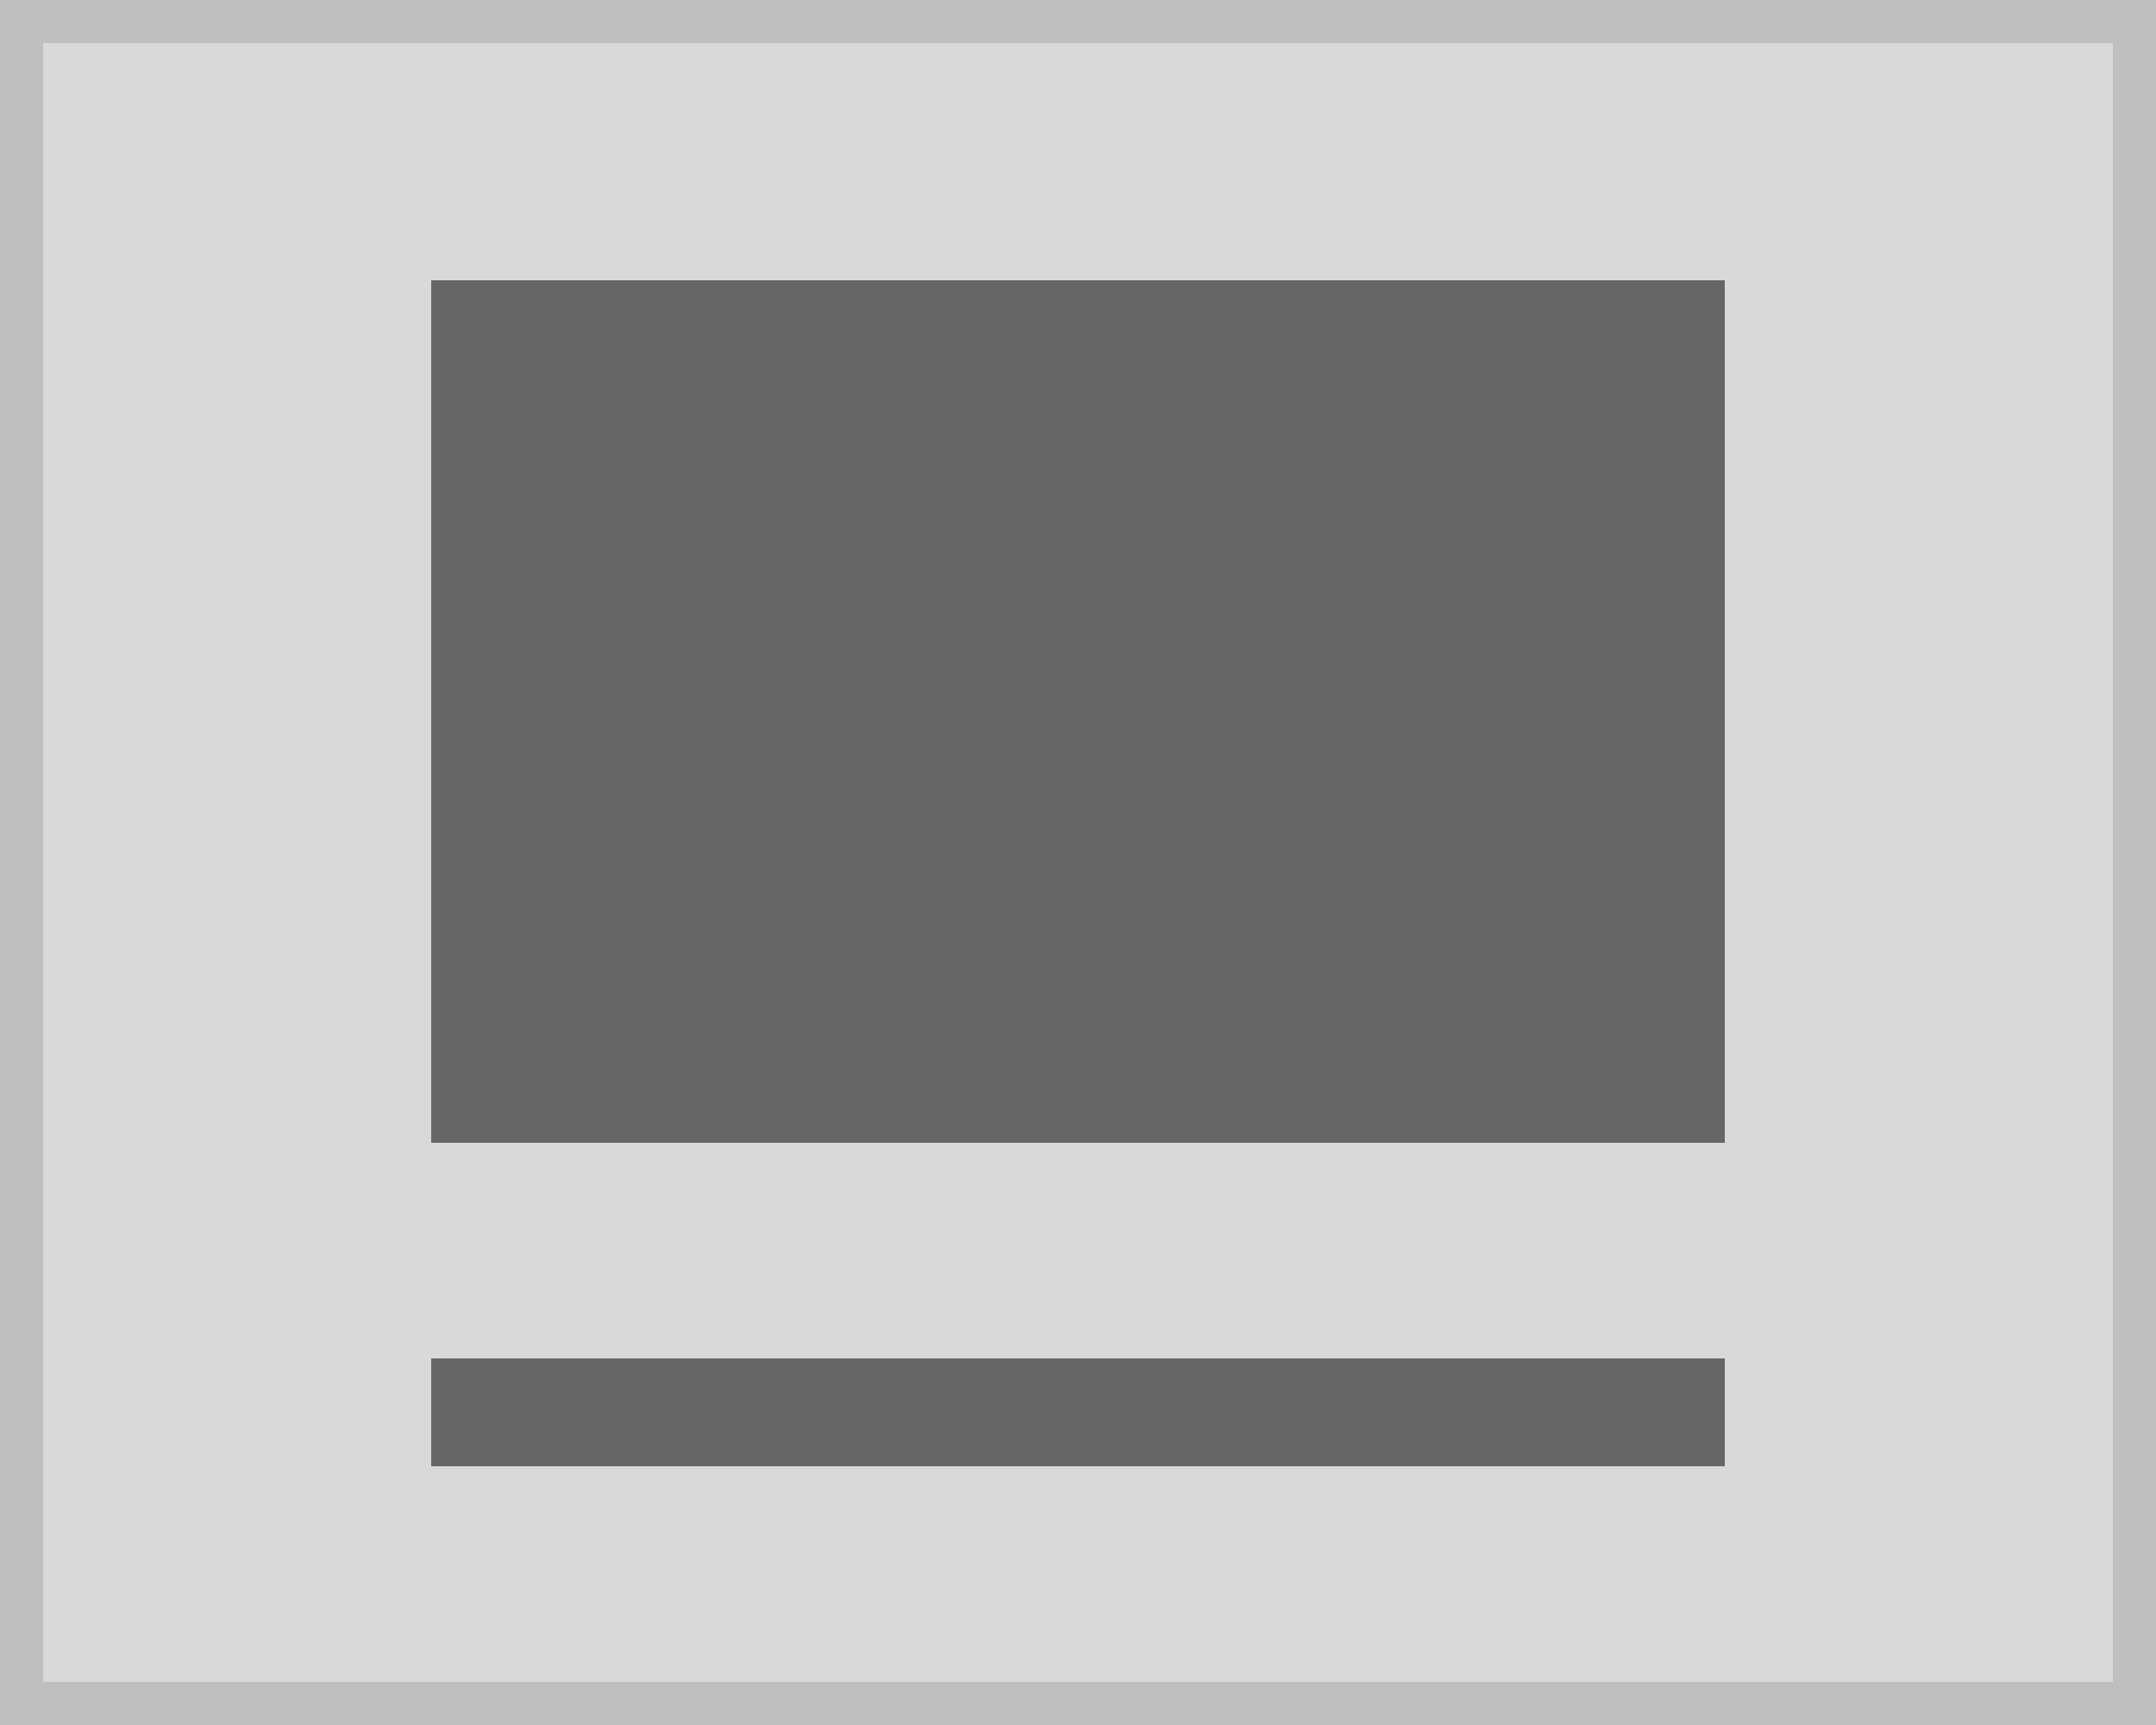
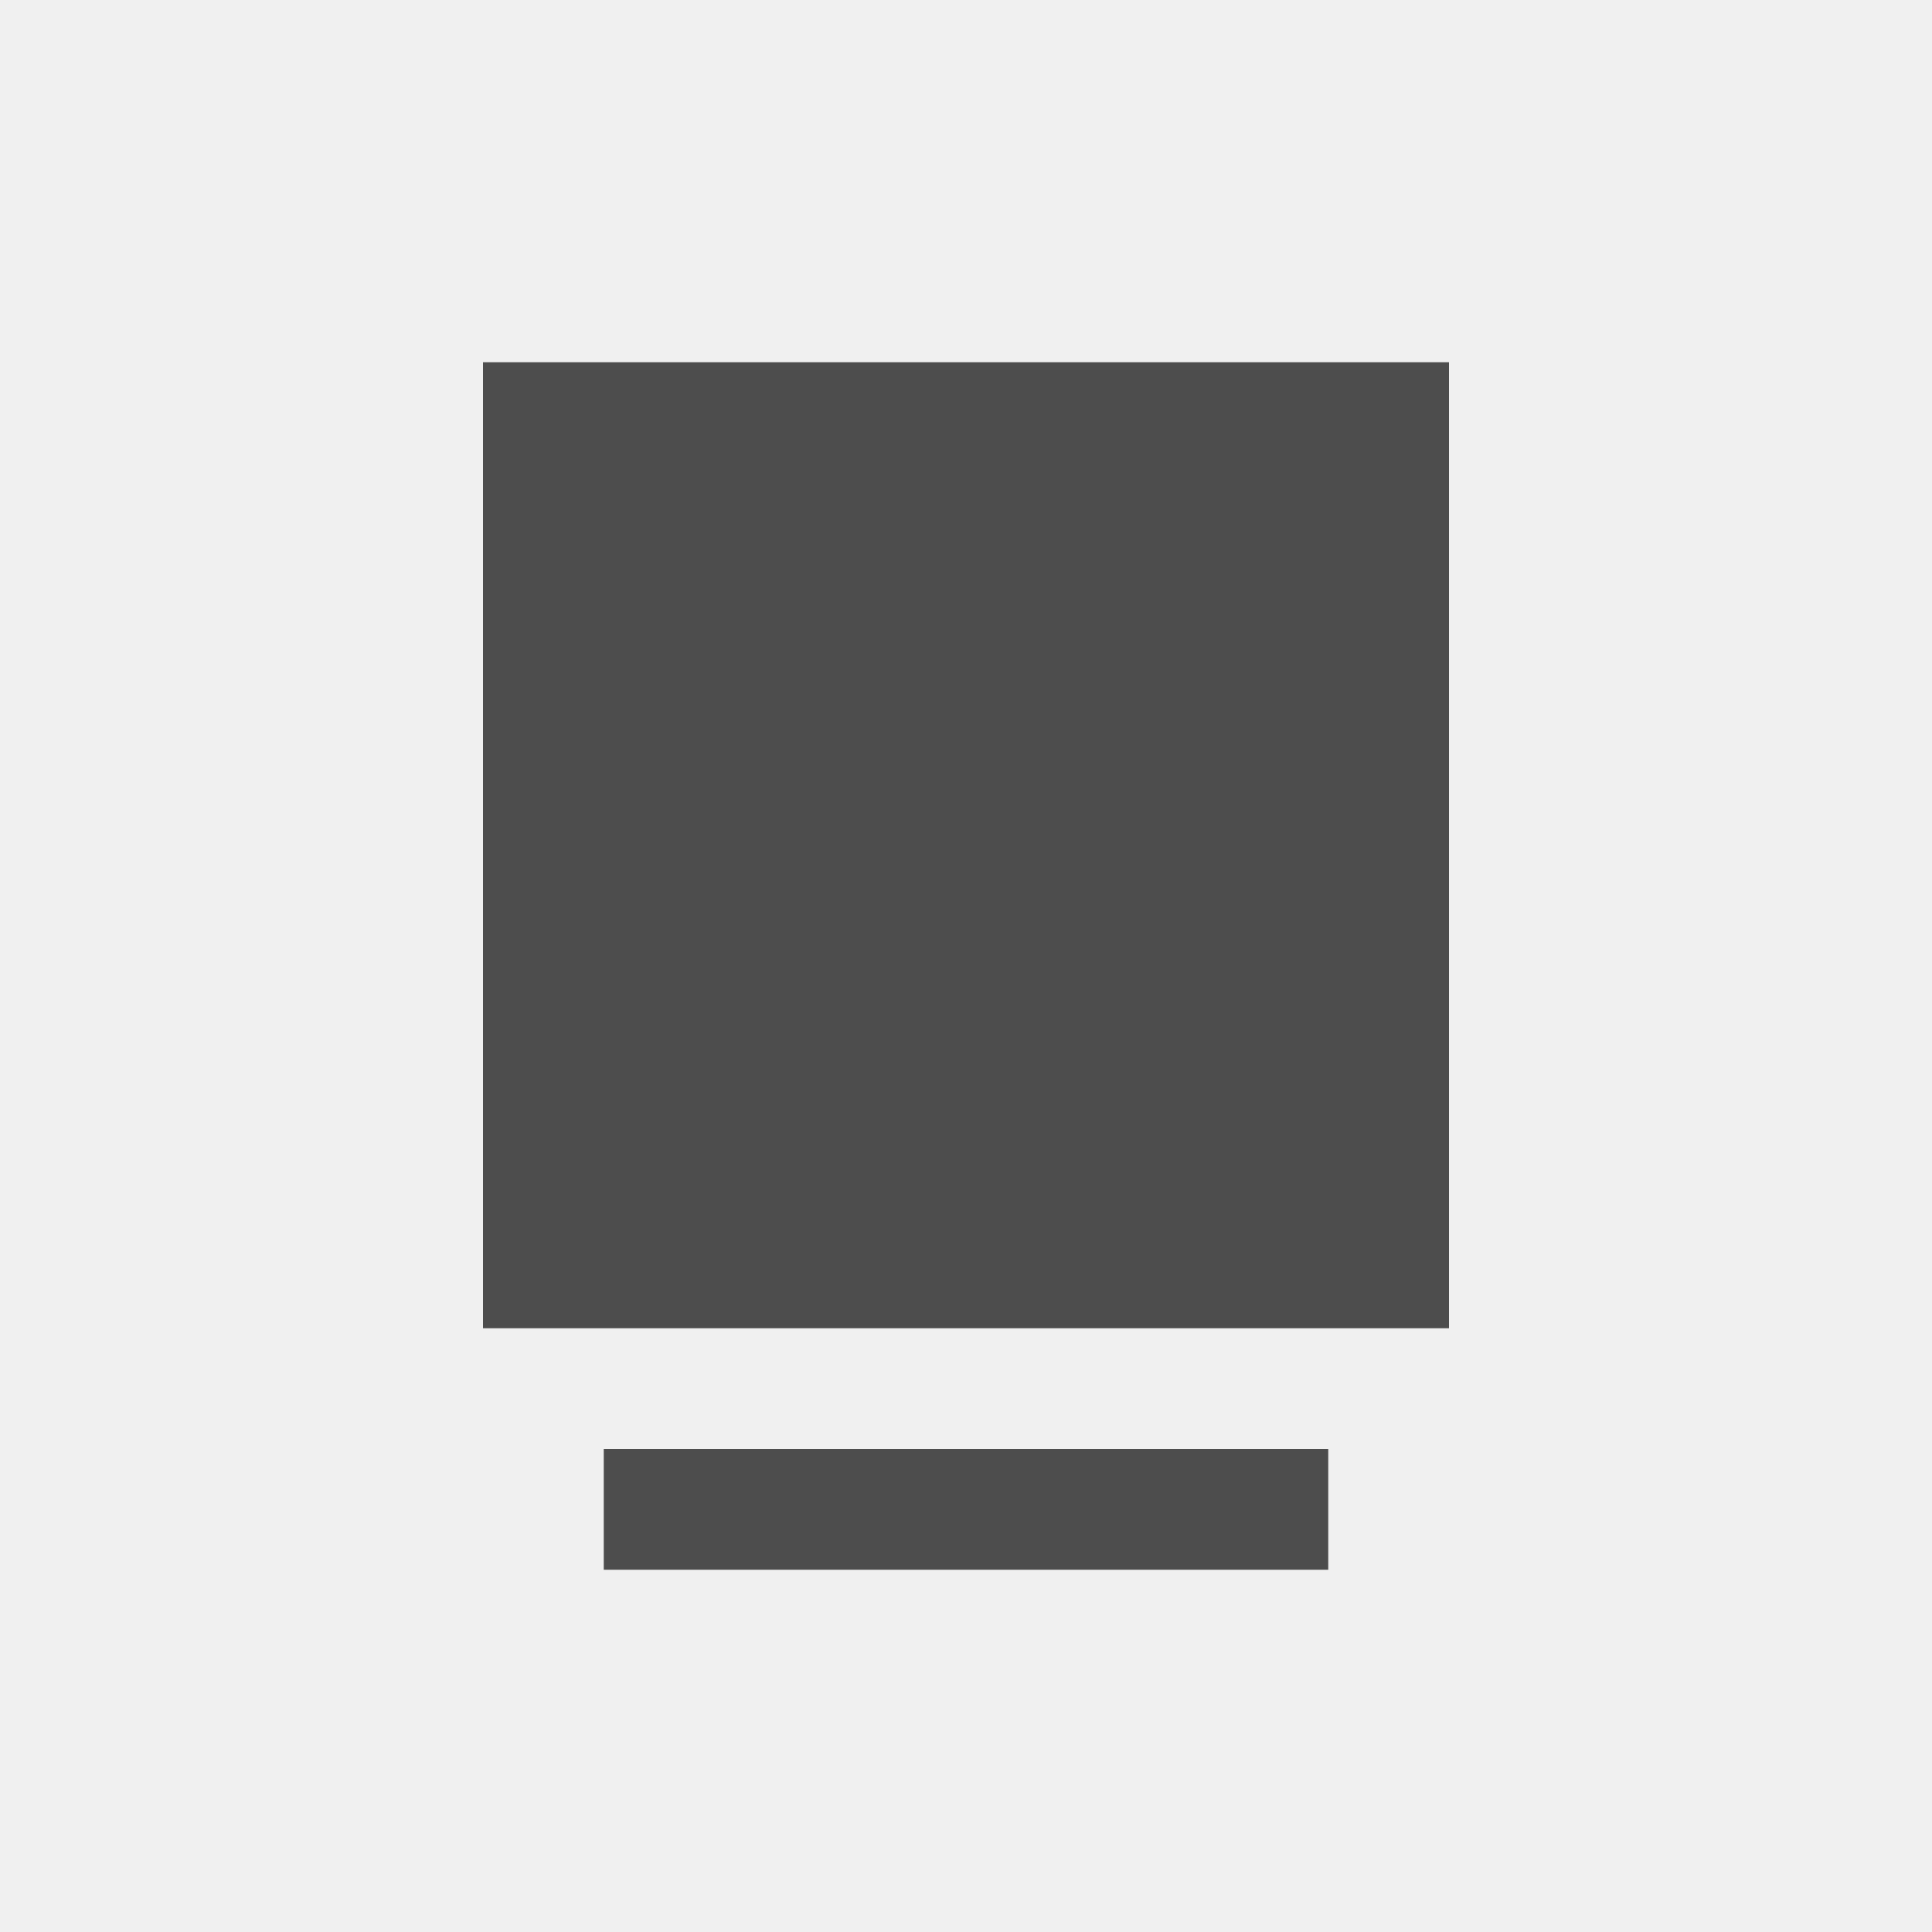
- <svg xmlns="http://www.w3.org/2000/svg" width="100" height="80" viewBox="0 0 100 80">
-   <g fill="#d9d9d9" stroke="#bfbfbf" stroke-width="2">
-     <rect width="100" height="80" stroke="none" />
-     <rect x="1" y="1" width="98" height="78" fill="none" />
-   </g>
-   <rect width="60" height="40" transform="translate(20 13)" fill="#666" />
-   <rect width="60" height="5" transform="translate(20 63)" fill="#666" />
+ <svg xmlns="http://www.w3.org/2000/svg" width="80" height="80" viewBox="0 0 80 80">
+   <rect width="80" height="80" fill="#f0f0f0" />
+   <rect width="40" height="40" transform="translate(20 15)" fill="#4d4d4d" />
+   <rect width="30" height="5" transform="translate(25 60)" fill="#4d4d4d" />
</svg>
